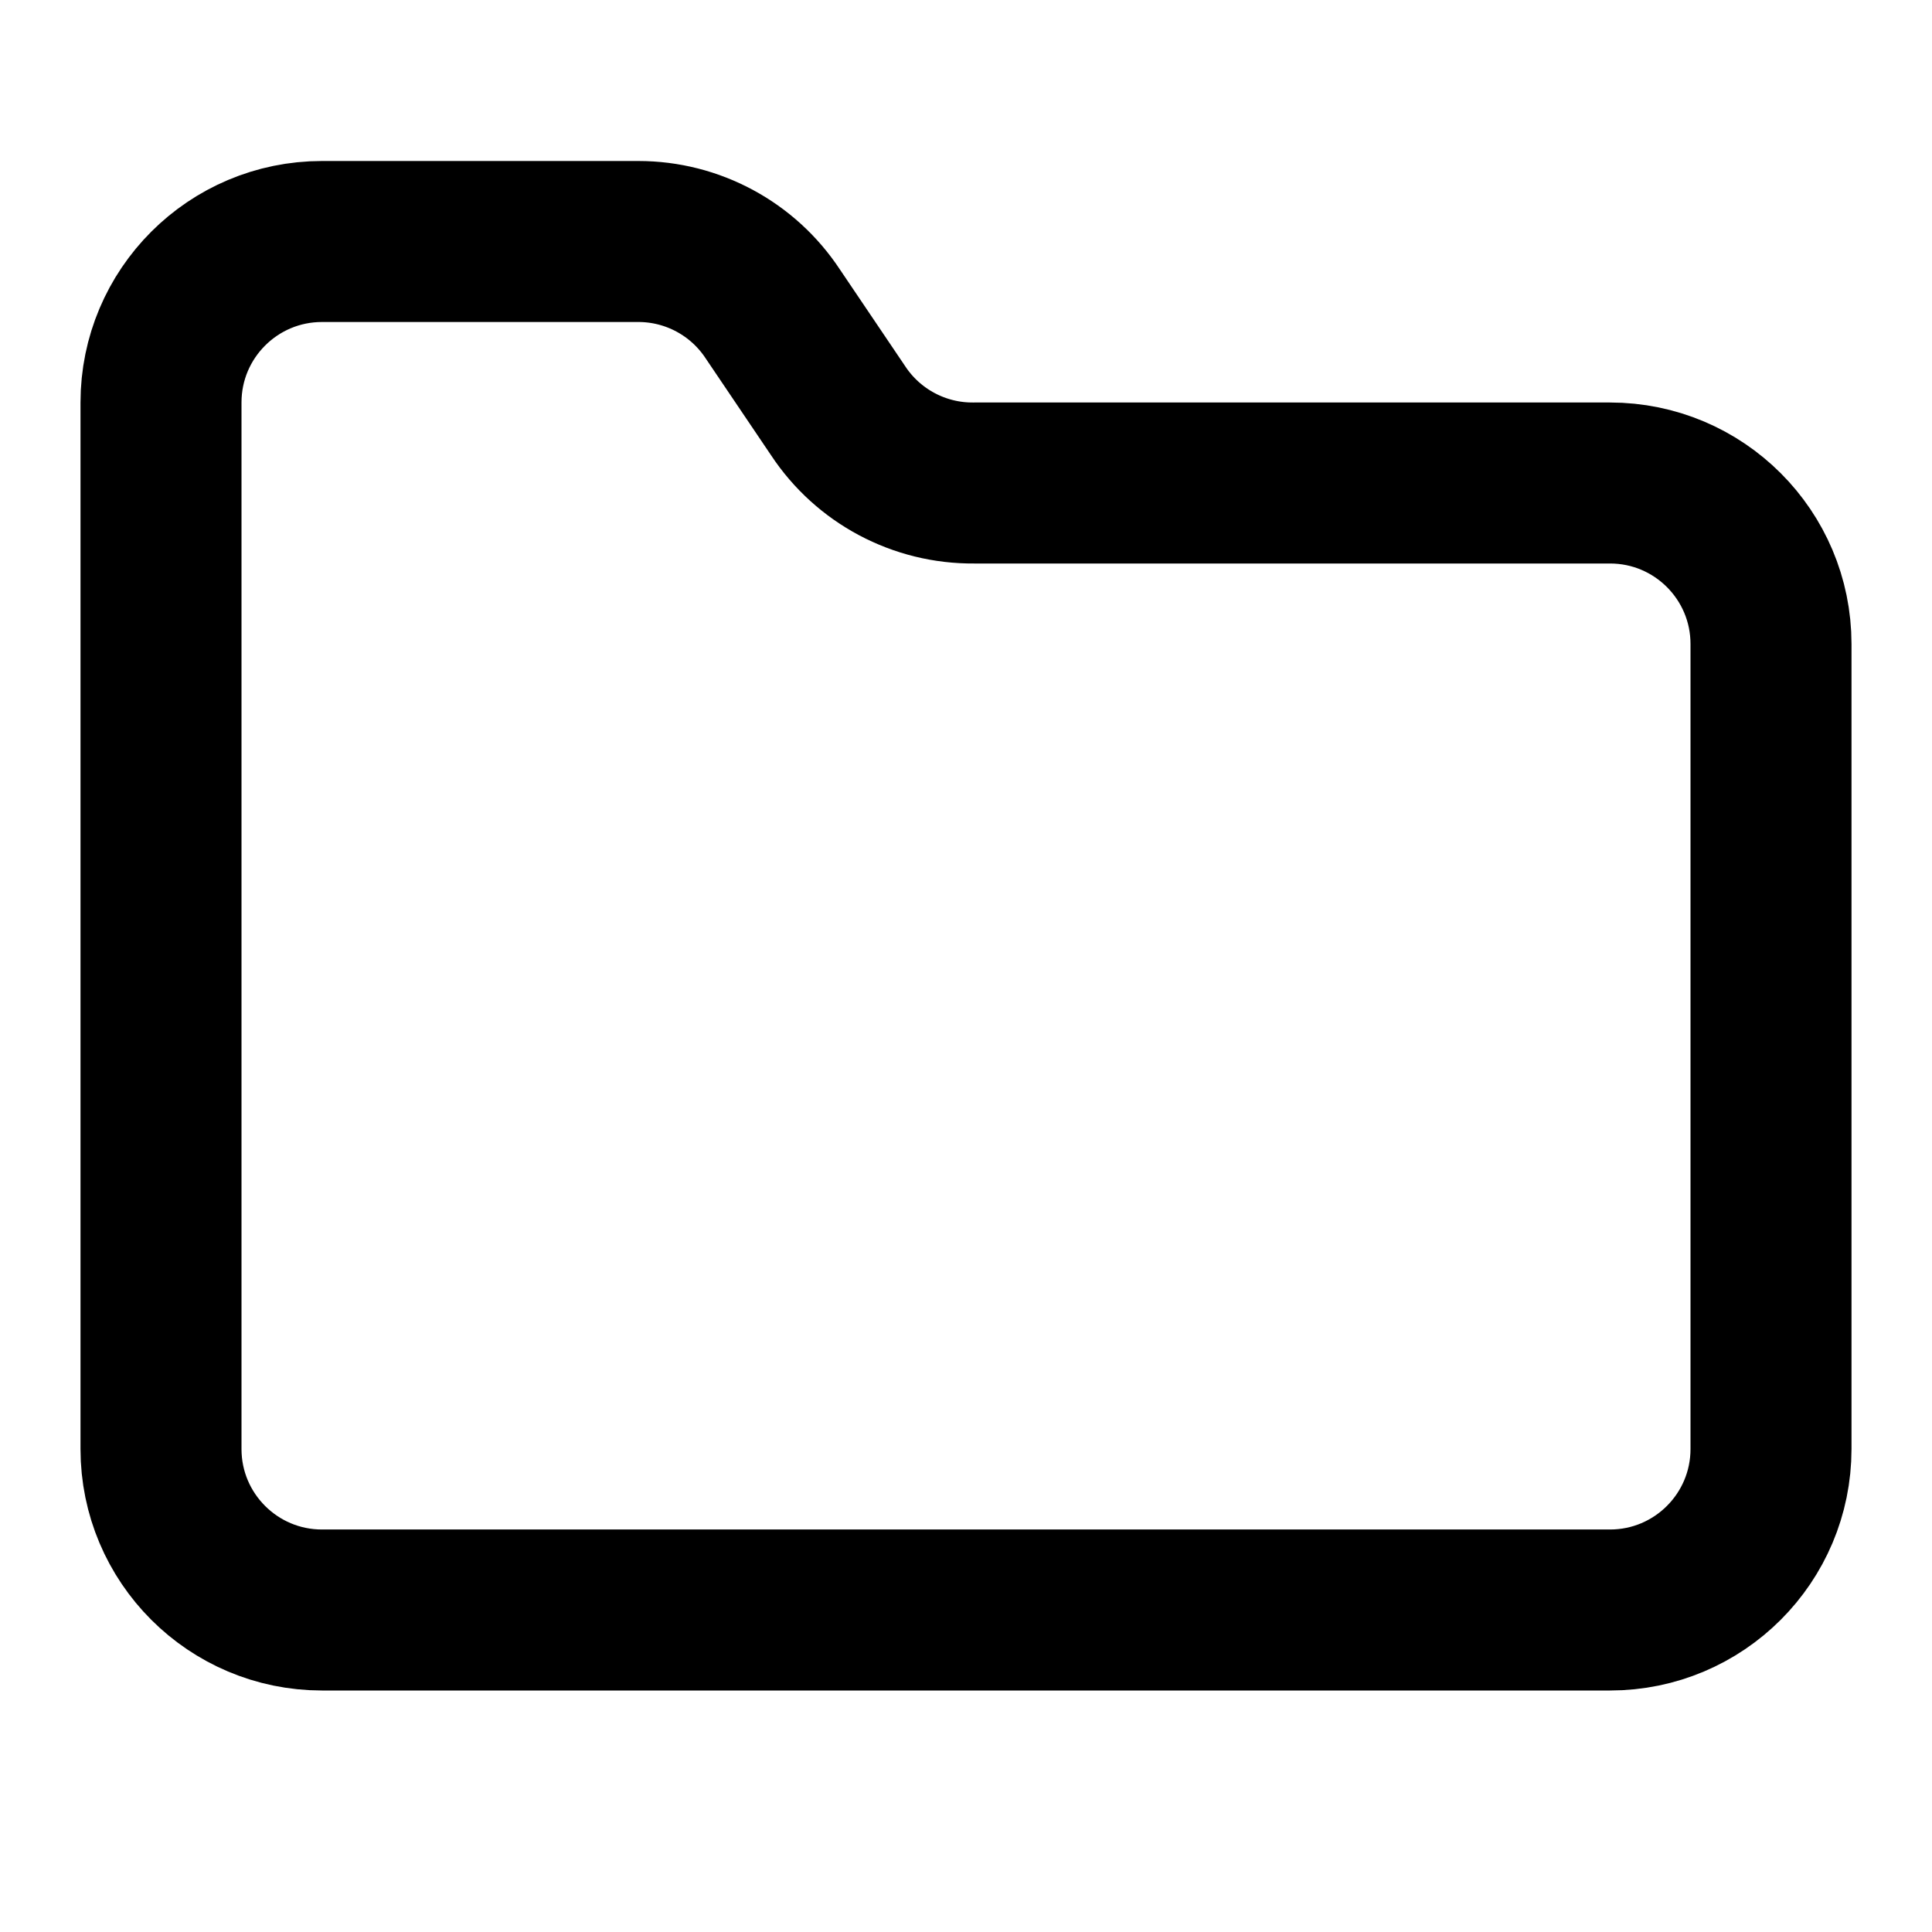
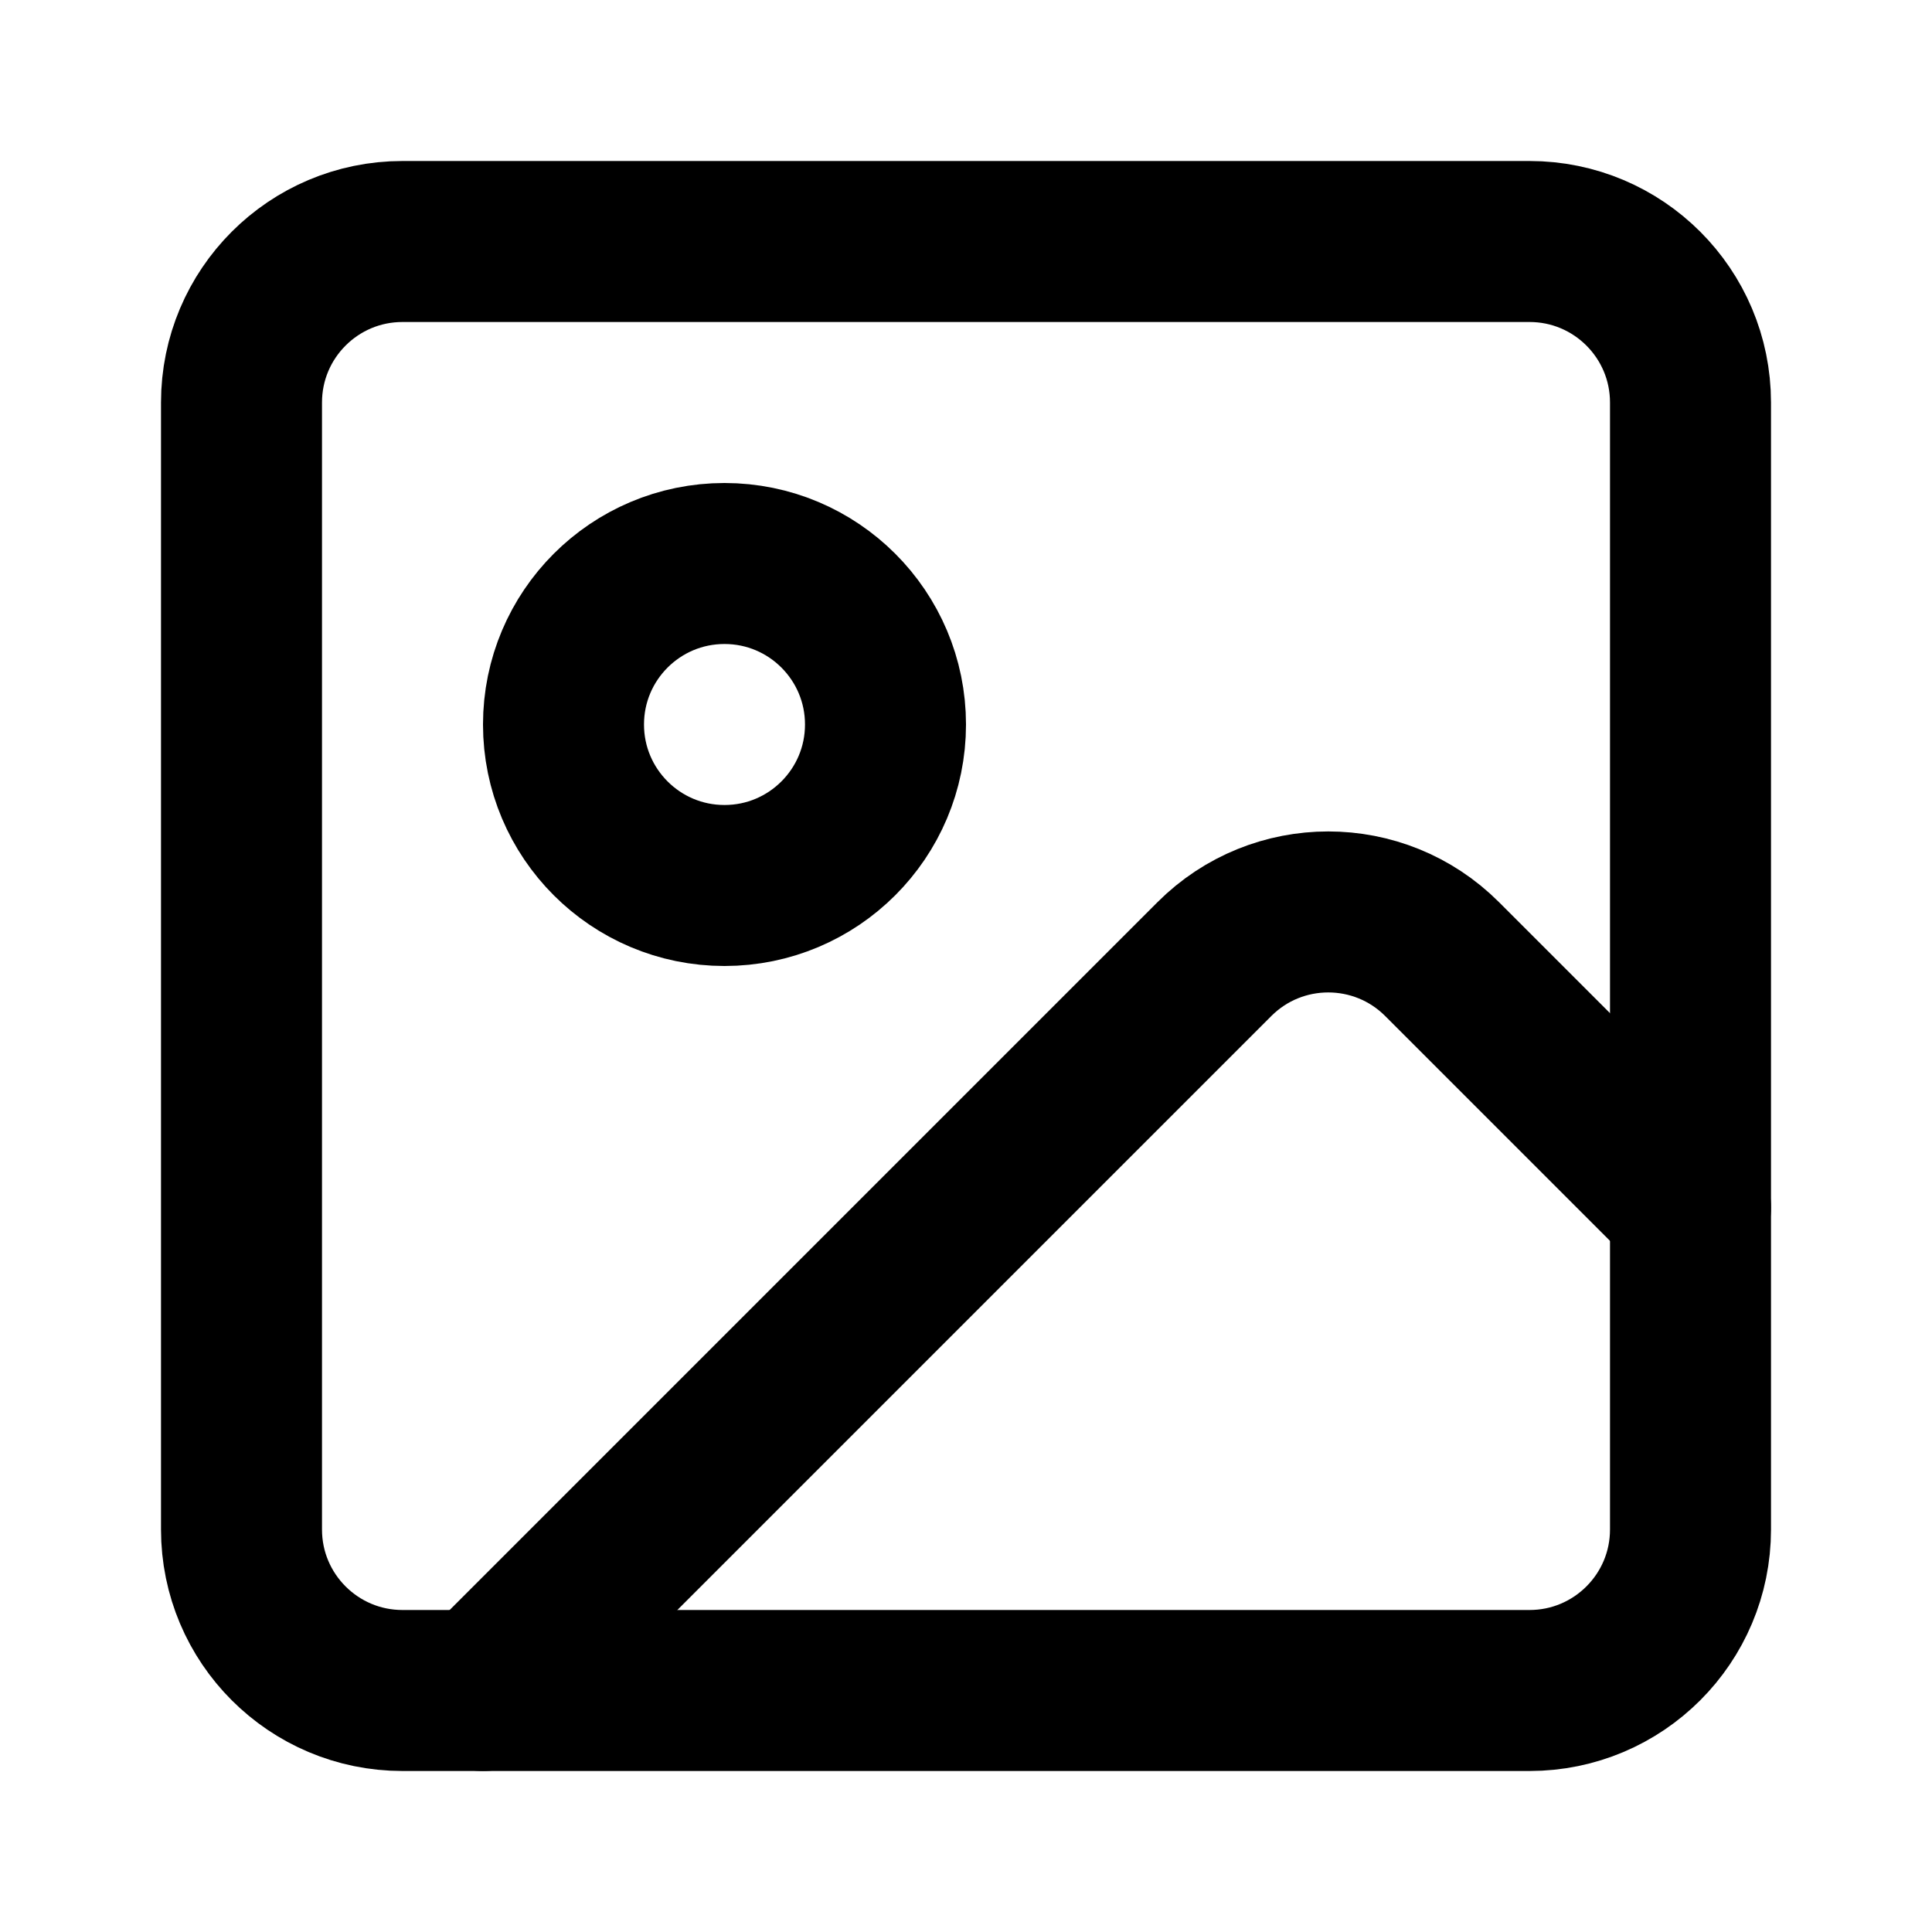
- <svg xmlns="http://www.w3.org/2000/svg" class="lucide lucide-folder" width="24" height="24" viewBox="0 0 24 24" fill="none" stroke="currentColor" stroke-width="2" stroke-linecap="round" stroke-linejoin="round">
-   <path d="M20 20a2 2 0 0 0 2-2V8a2 2 0 0 0-2-2h-7.9a2 2 0 0 1-1.69-.9L9.6 3.9A2 2 0 0 0 7.93 3H4a2 2 0 0 0-2 2v13a2 2 0 0 0 2 2Z" />
+ <svg xmlns="http://www.w3.org/2000/svg" width="24" height="24" viewBox="0 0 24 24" fill="none" stroke="currentColor" stroke-width="2" stroke-linecap="round" stroke-linejoin="round">
+   <rect width="18" height="18" x="3" y="3" rx="2" ry="2" />
+   <circle cx="9" cy="9" r="2" />
+   <path d="m21 15-3.086-3.086a2 2 0 0 0-2.828 0L6 21" />
</svg>
